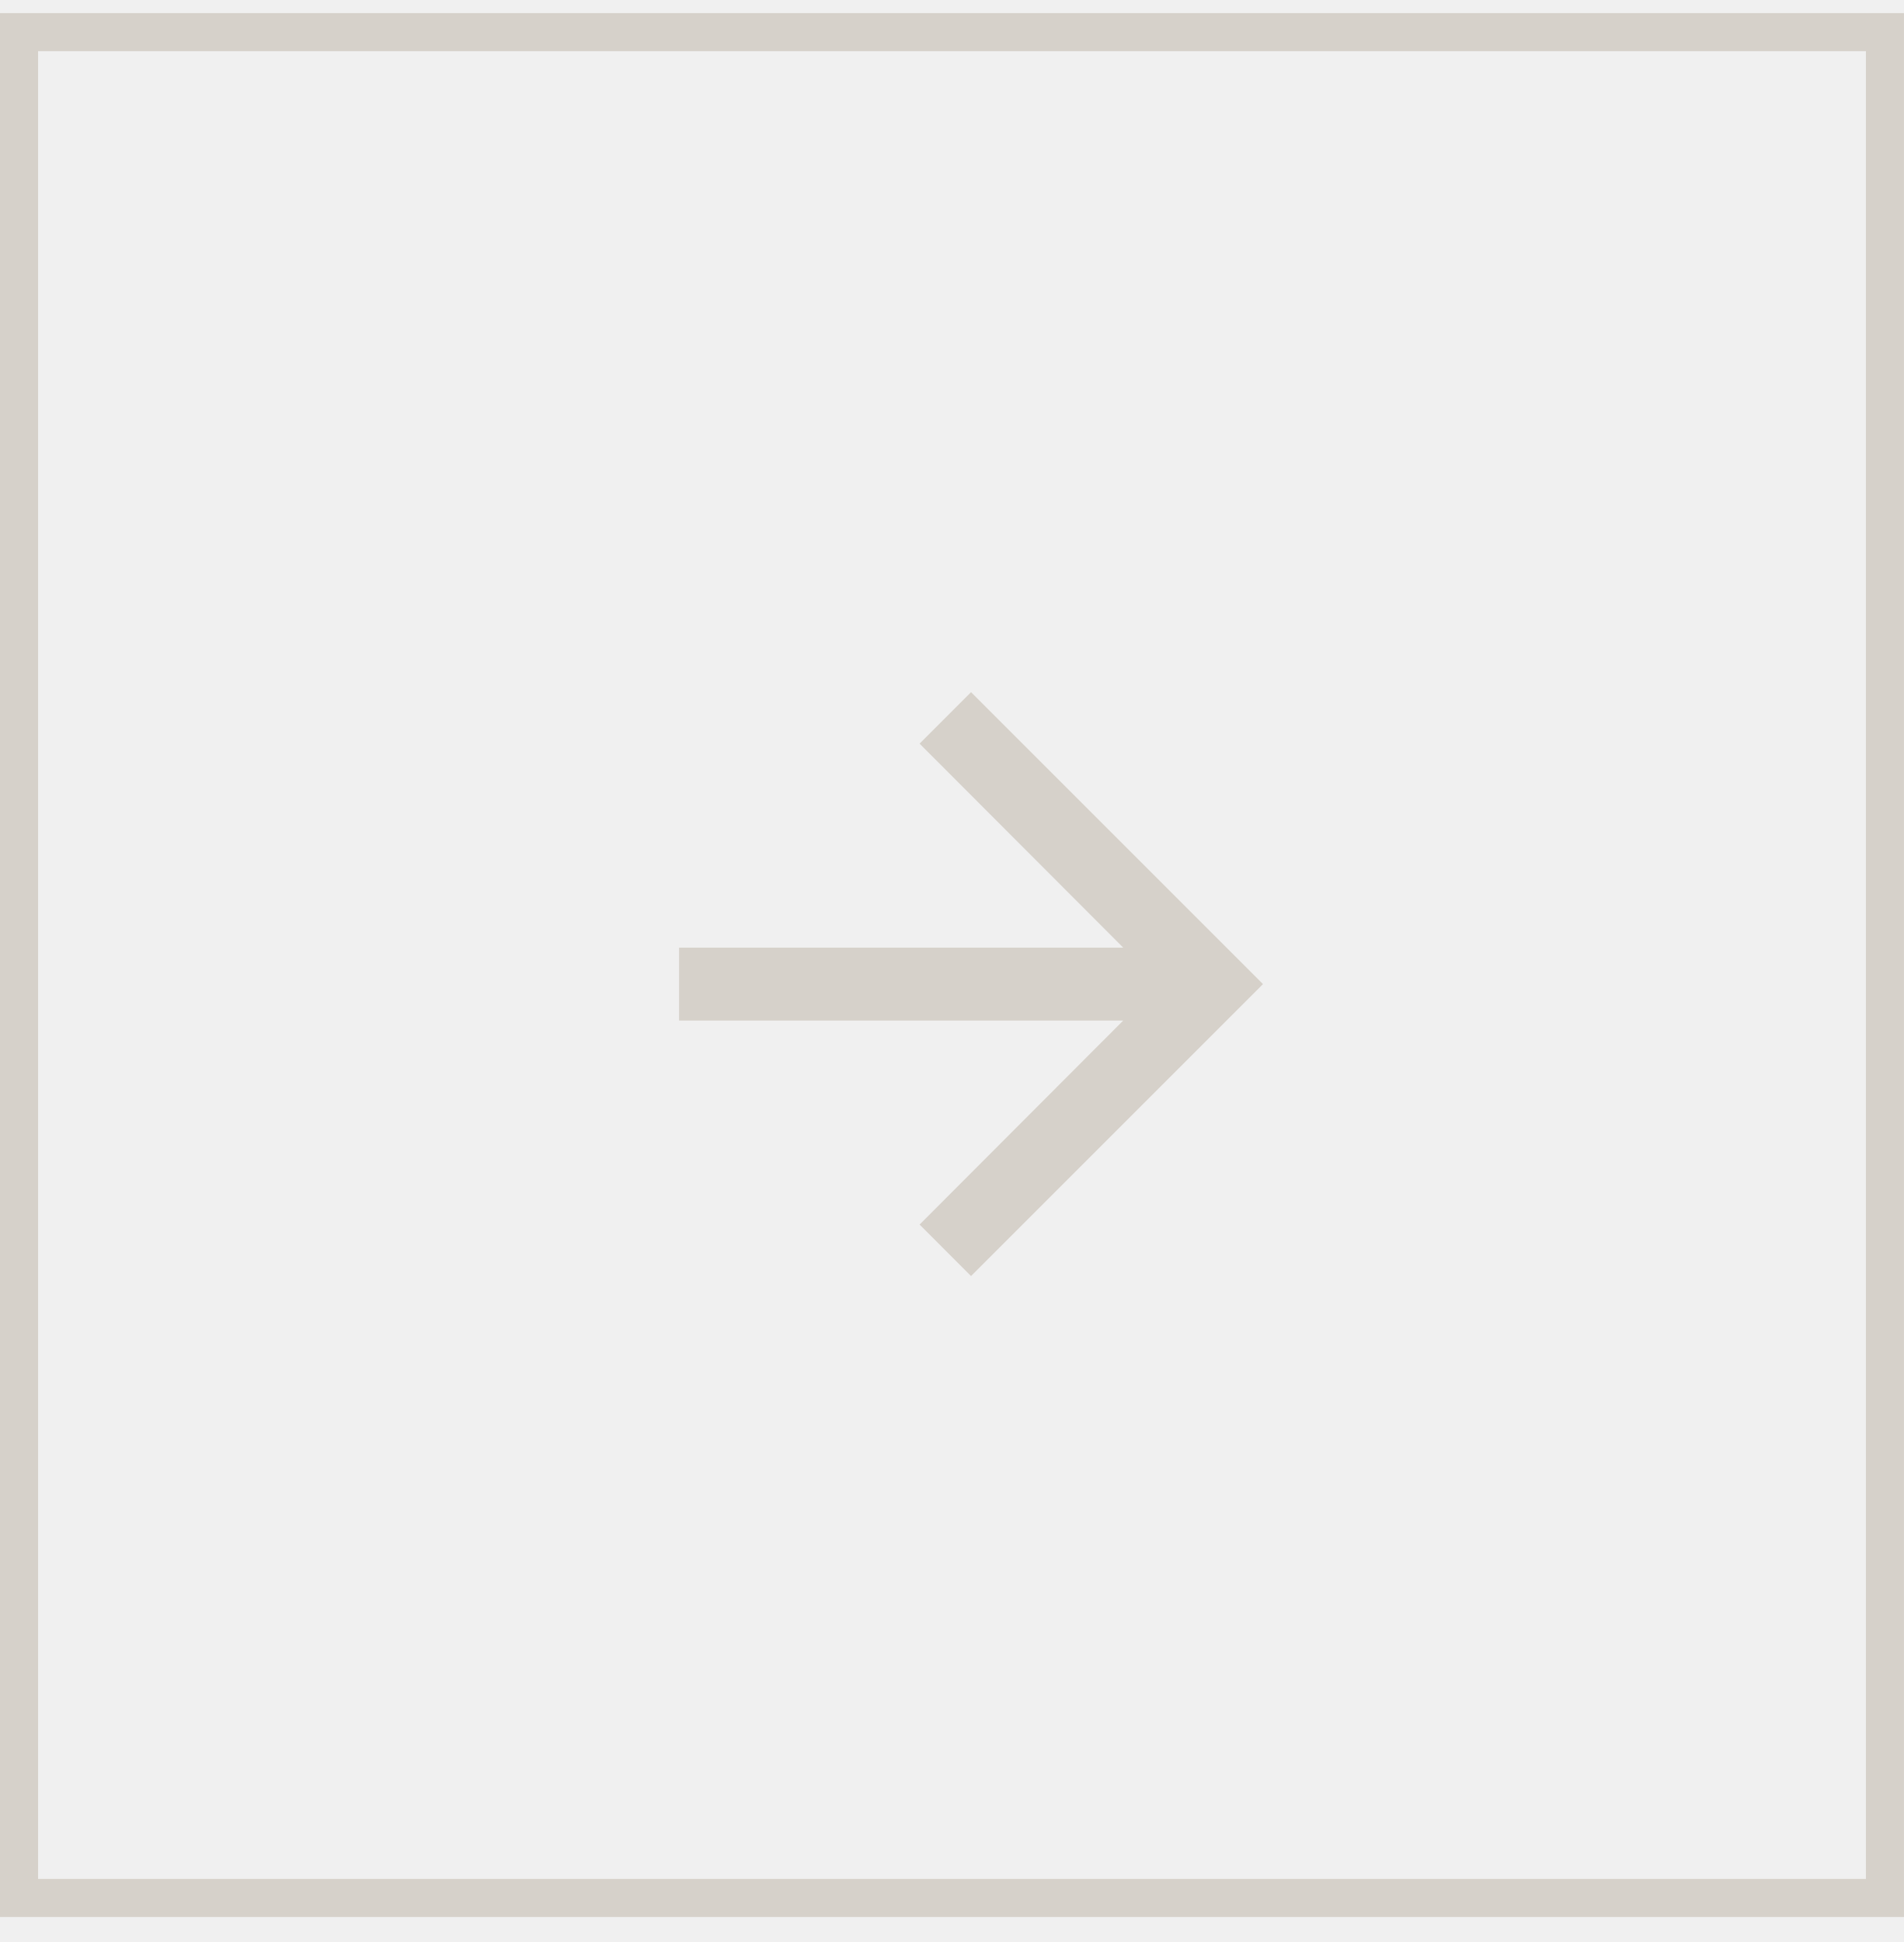
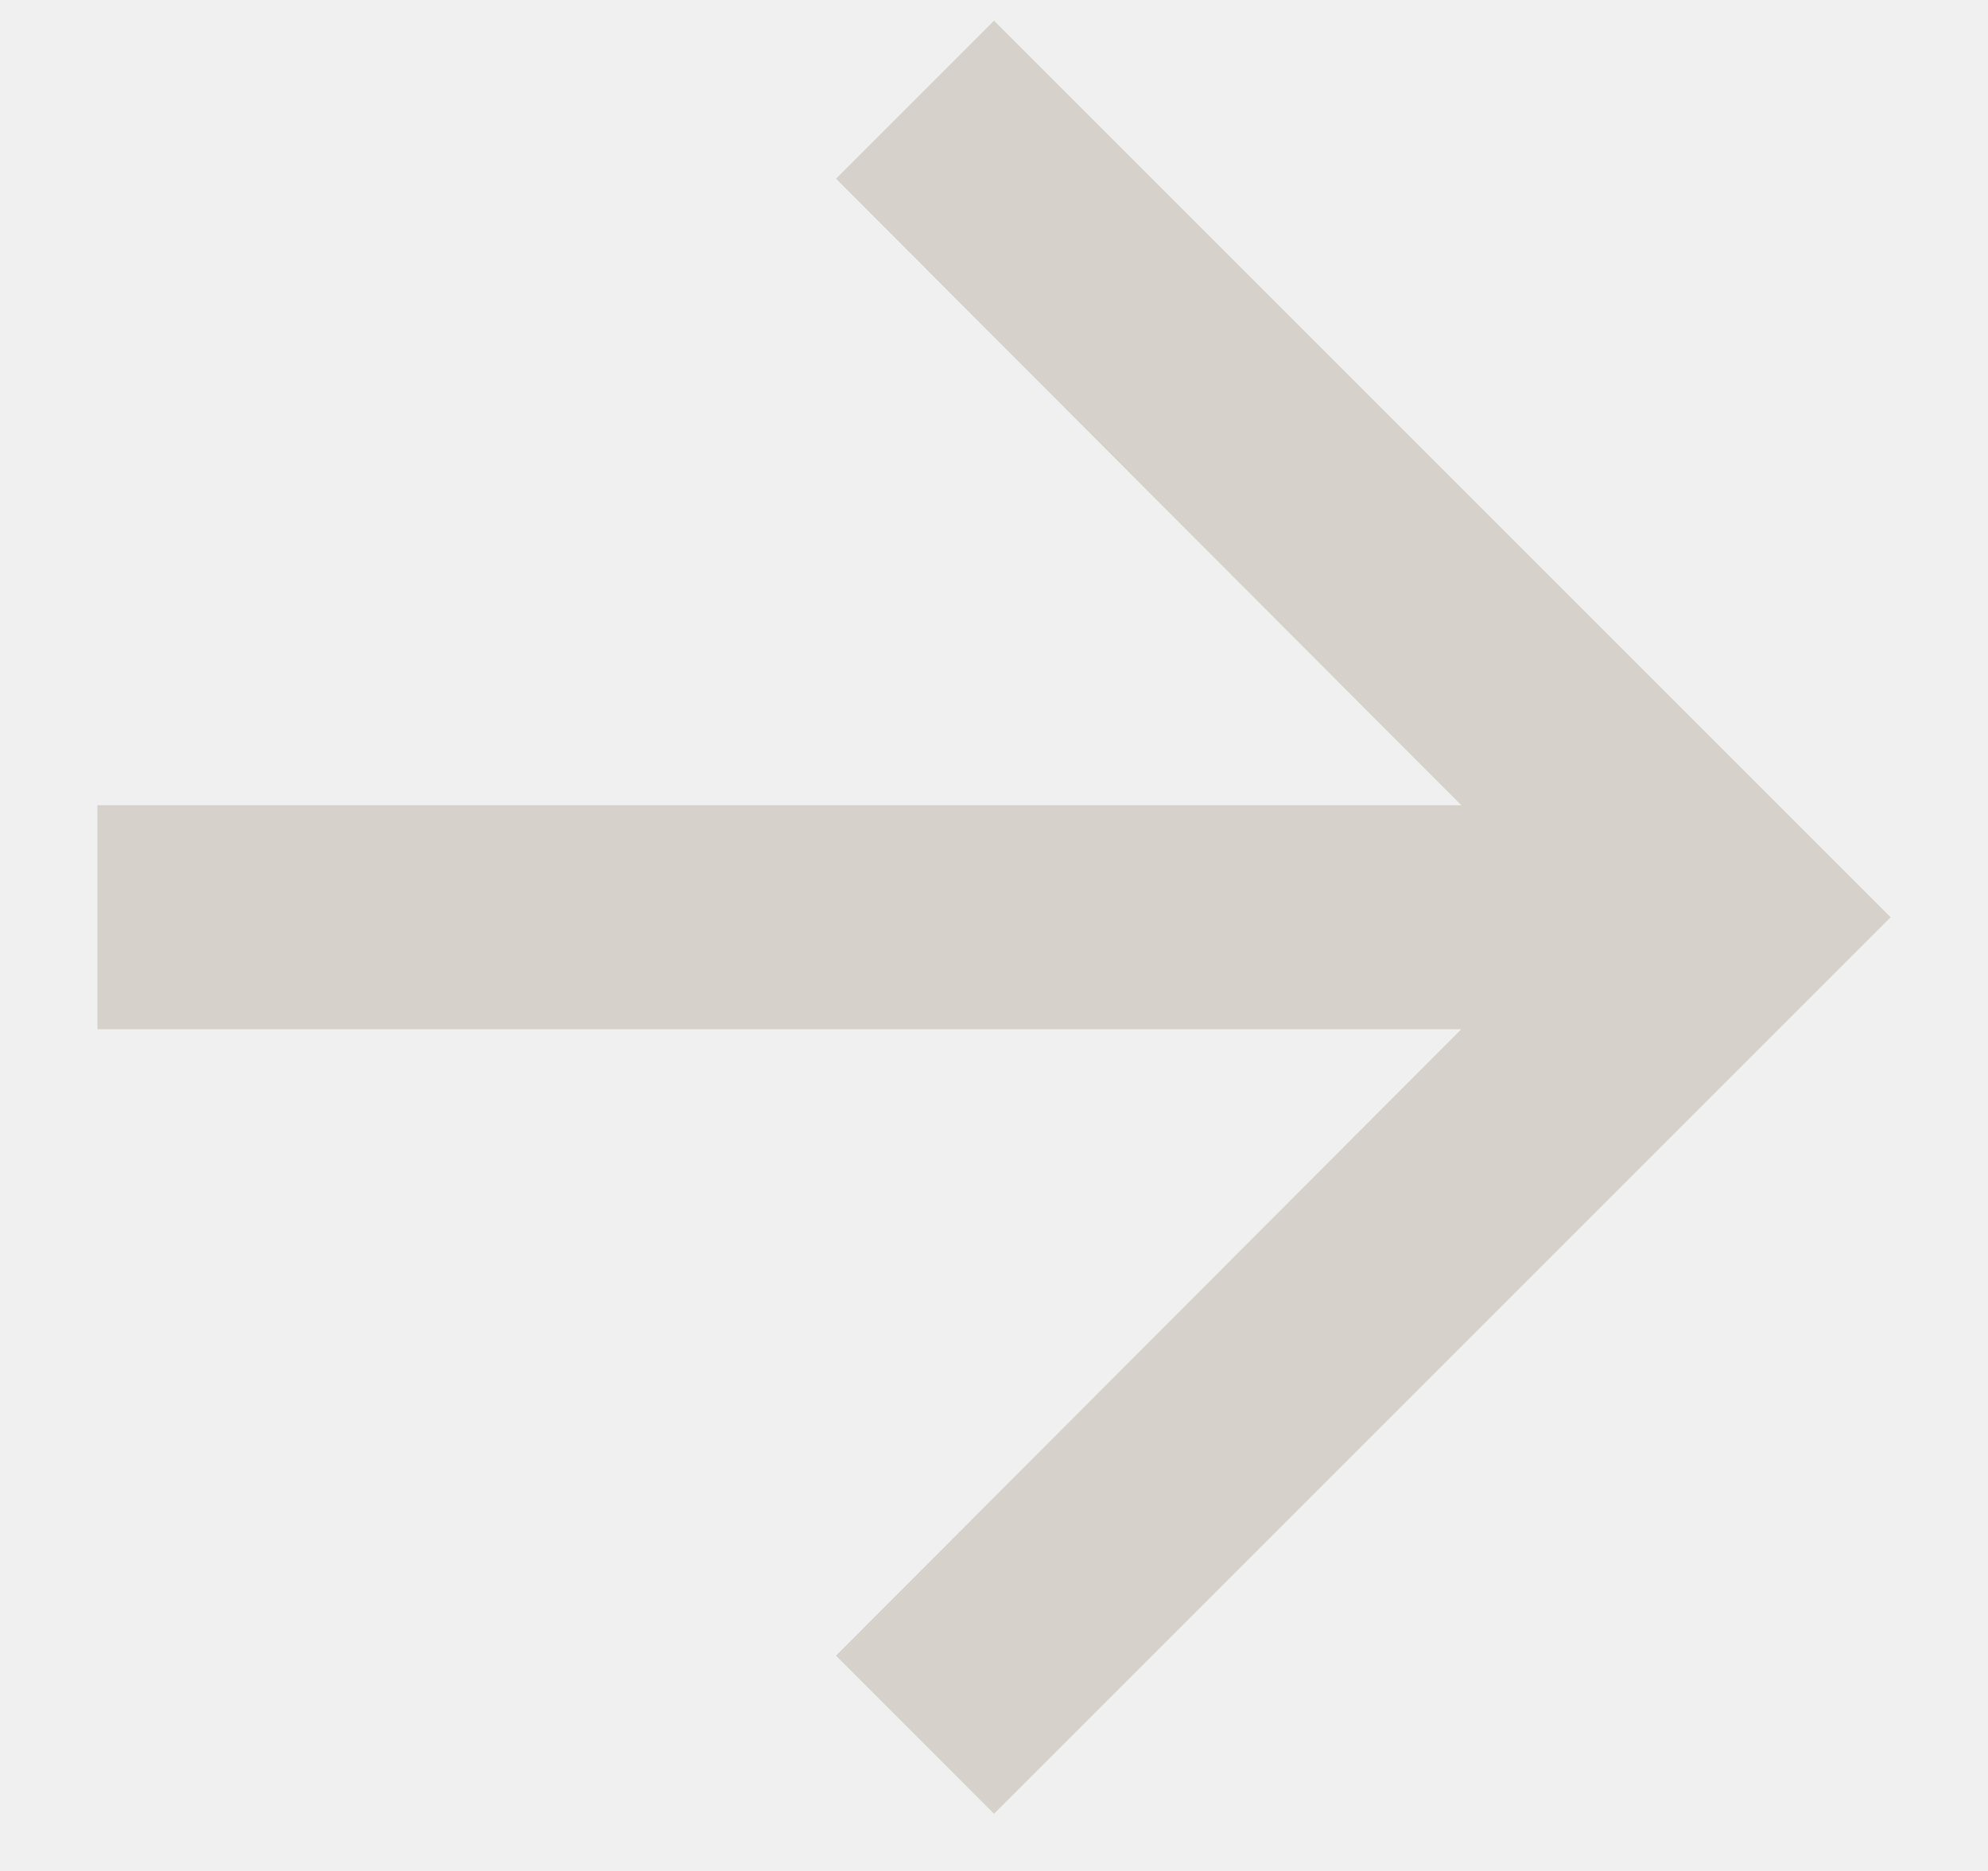
- <svg xmlns="http://www.w3.org/2000/svg" width="50" height="51" viewBox="0 0 50 51" fill="none">
-   <g clip-path="url(#clip0_1_451)">
-     <rect x="0.5" y="0.844" width="49" height="49" stroke="#D6D1CA" />
-     <path d="M25.5 18.177L24.149 19.529L29.496 24.886H17.833V26.802H29.496L24.149 32.159L25.5 33.511L33.167 25.844L25.5 18.177Z" fill="#D6D1CA" />
-   </g>
-   <defs>
-     <clipPath id="clip0_1_451">
-       <rect width="50" height="50" fill="white" transform="translate(0 0.34375)" />
-     </clipPath>
-   </defs>
+ <svg xmlns="http://www.w3.org/2000/svg" width="17" height="16" viewBox="0 0 17 16" fill="none">
+   <path d="M8.5 0.177L7.149 1.528L12.496 6.886H0.833V8.802H12.496L7.149 14.159L8.5 15.511L16.167 7.844L8.5 0.177Z" fill="#D6D1CA" />
</svg>
